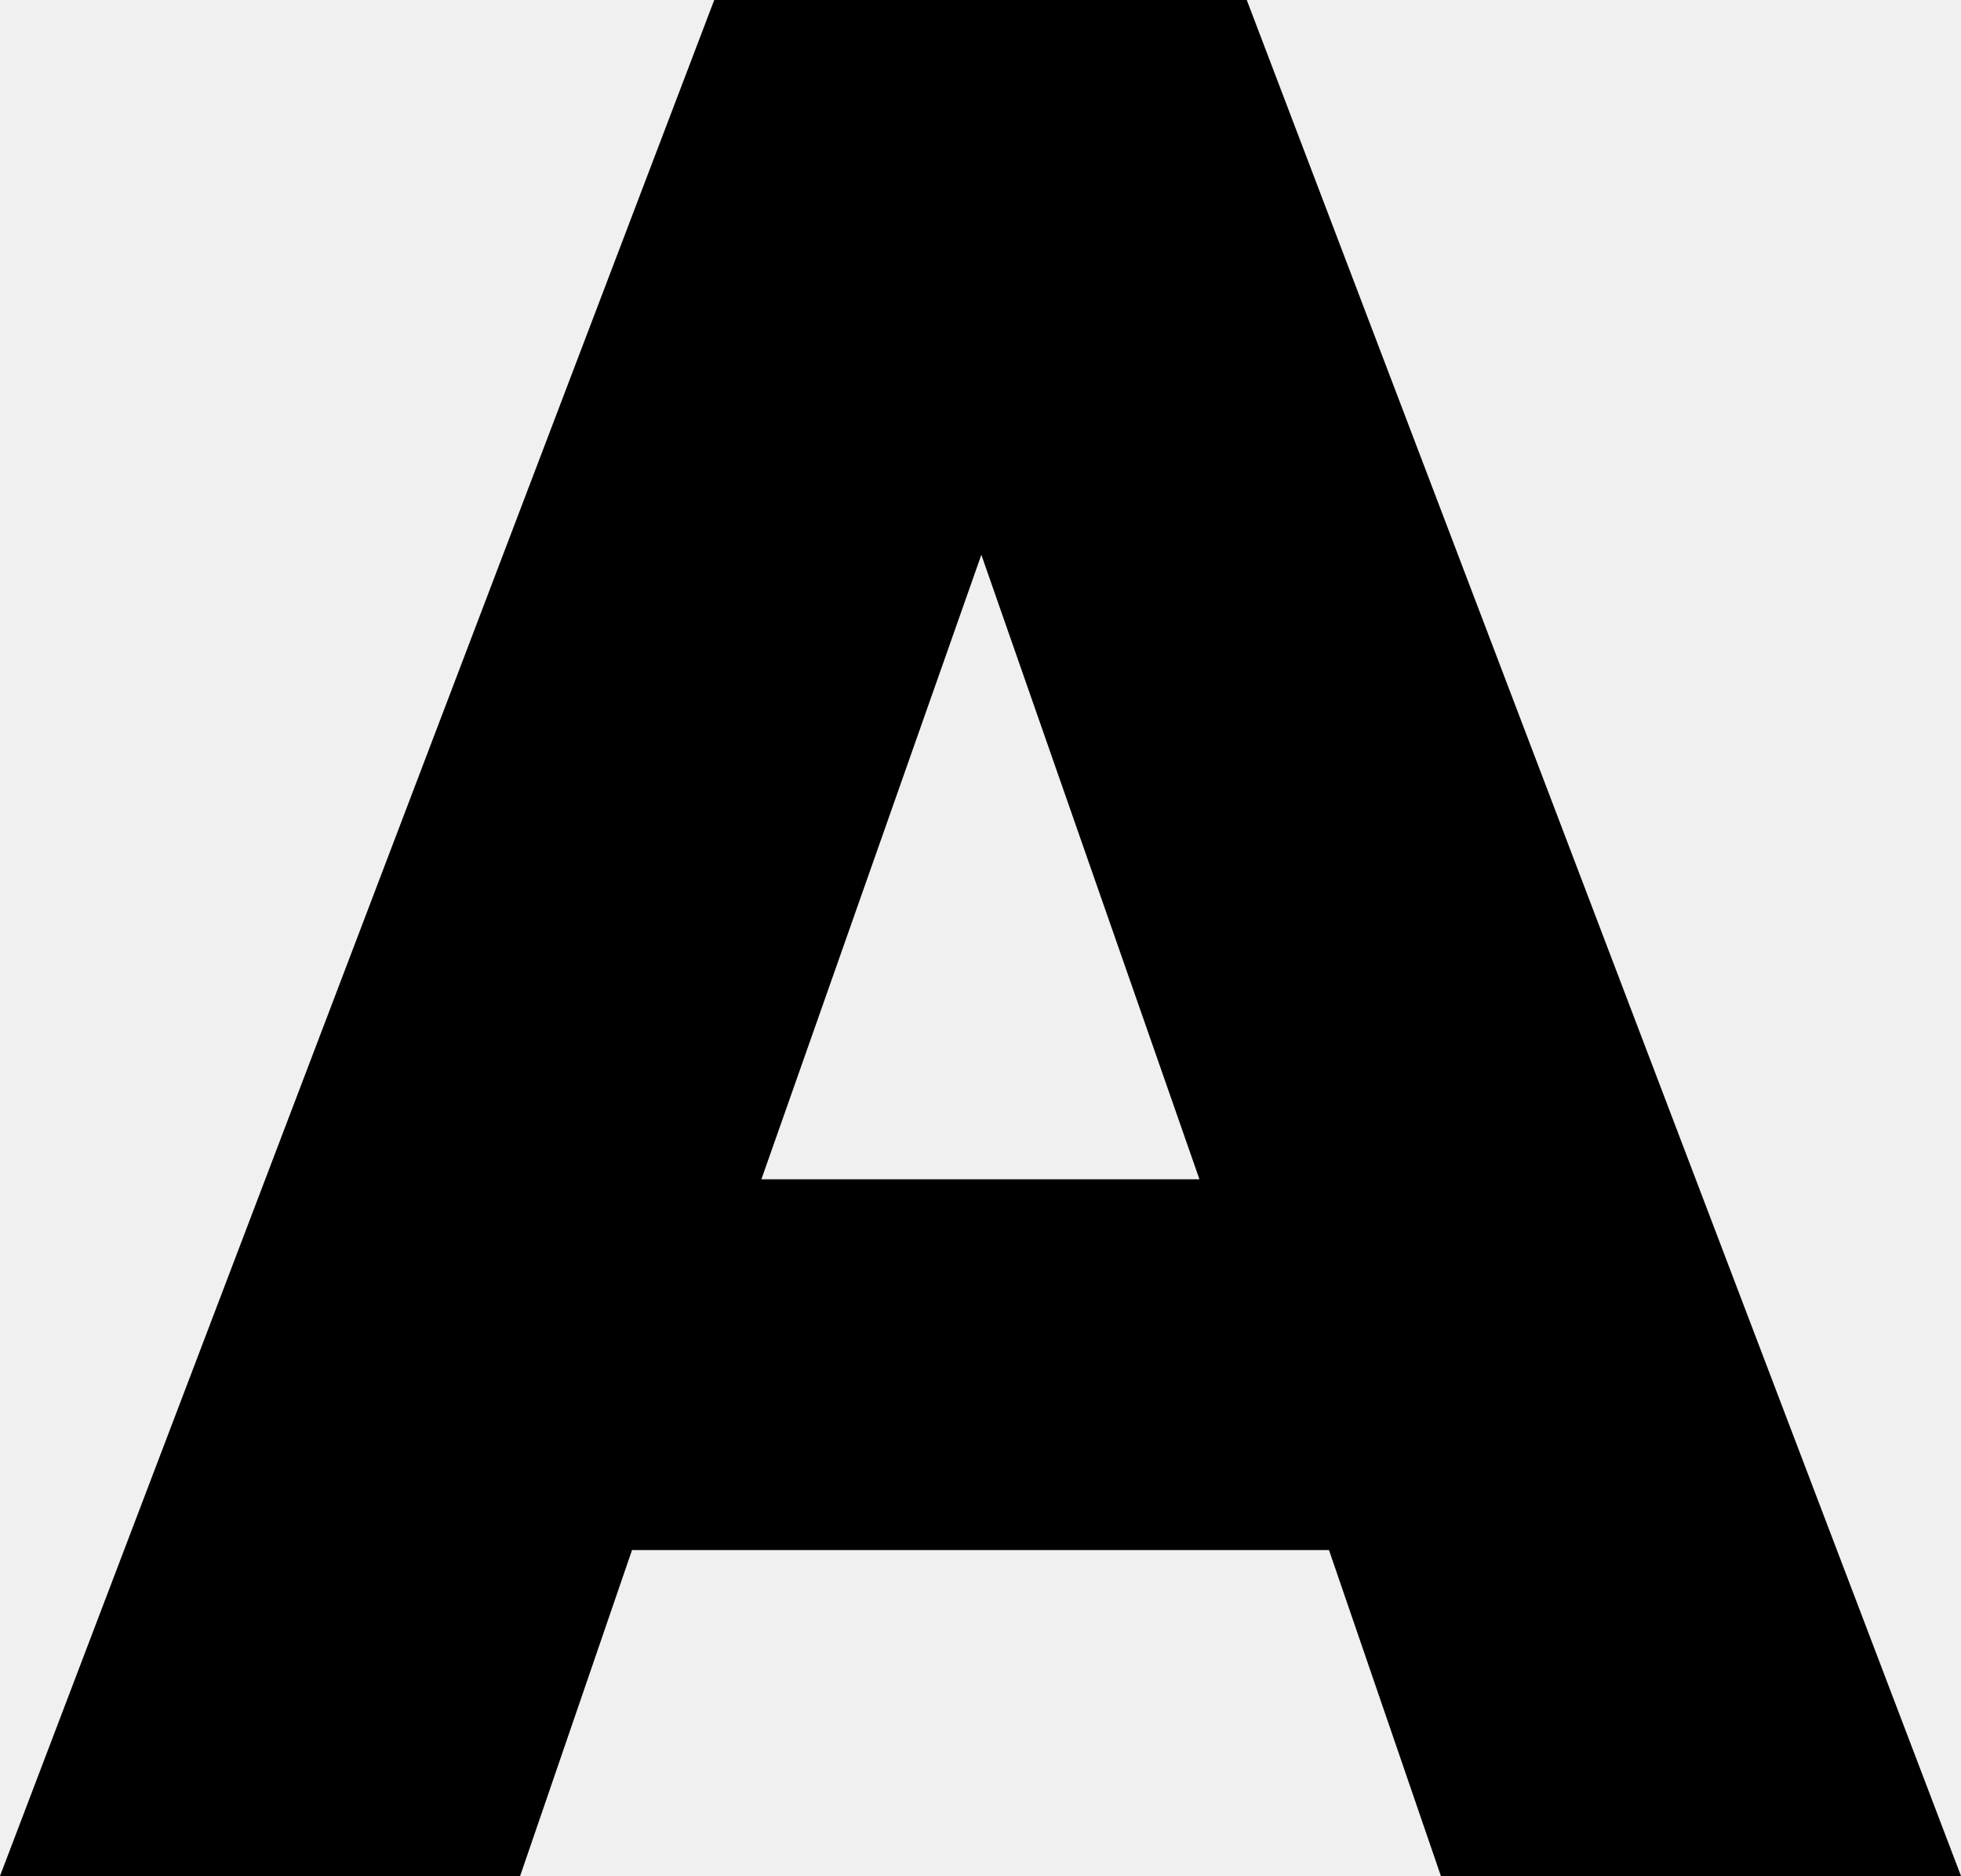
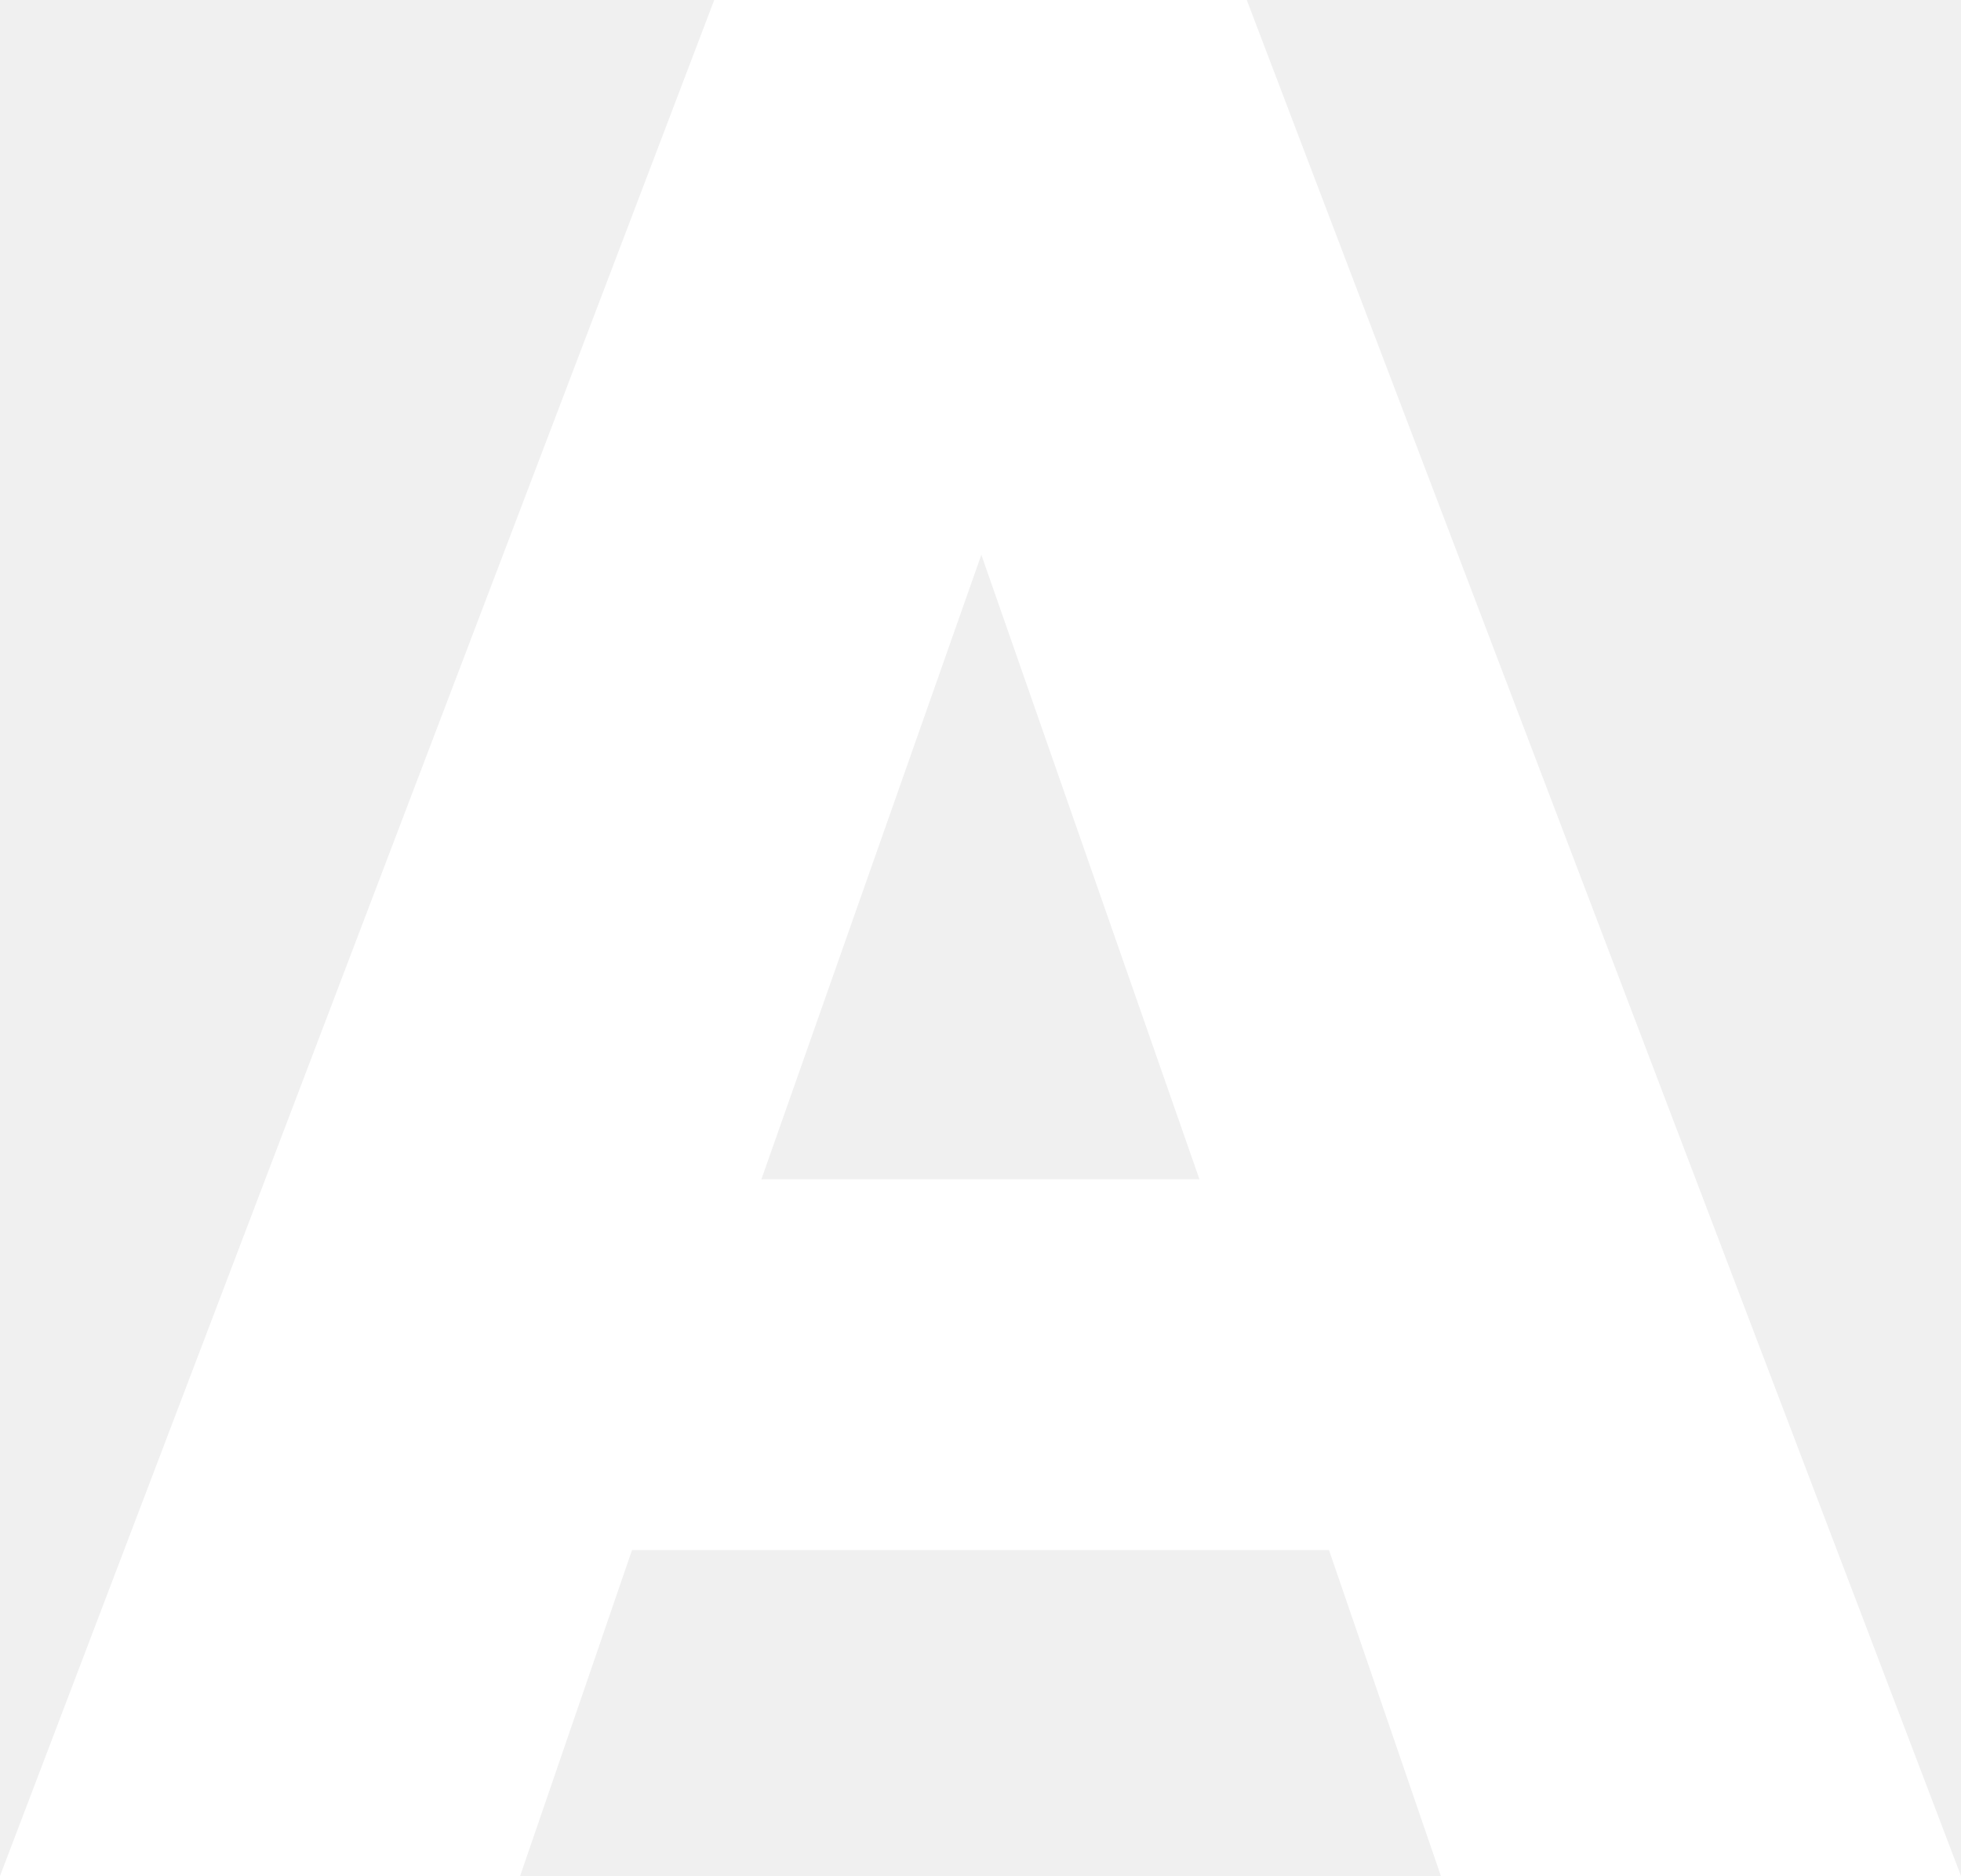
<svg xmlns="http://www.w3.org/2000/svg" viewBox="0 0 116.88 111.83" color="current-color">
  <g id="Layer_2" data-name="Layer 2">
    <g id="Layer_1-2" data-name="Layer 1">
      <g id="Creative_Developer" data-name="Creative Developer">
        <g id="Creative">
-           <path d="M79.21,92.4H37.67L31,111.83H0L42.57,0H74.31l42.57,111.83h-31ZM71.49,70.3l-13-37.23L45.38,70.3Z" />
+           <path fill="#fff" d="M79.21,92.4H37.67L31,111.83H0L42.57,0H74.31l42.57,111.83h-31ZM71.49,70.3l-13-37.23L45.38,70.3Z" />
        </g>
      </g>
    </g>
  </g>
</svg>
